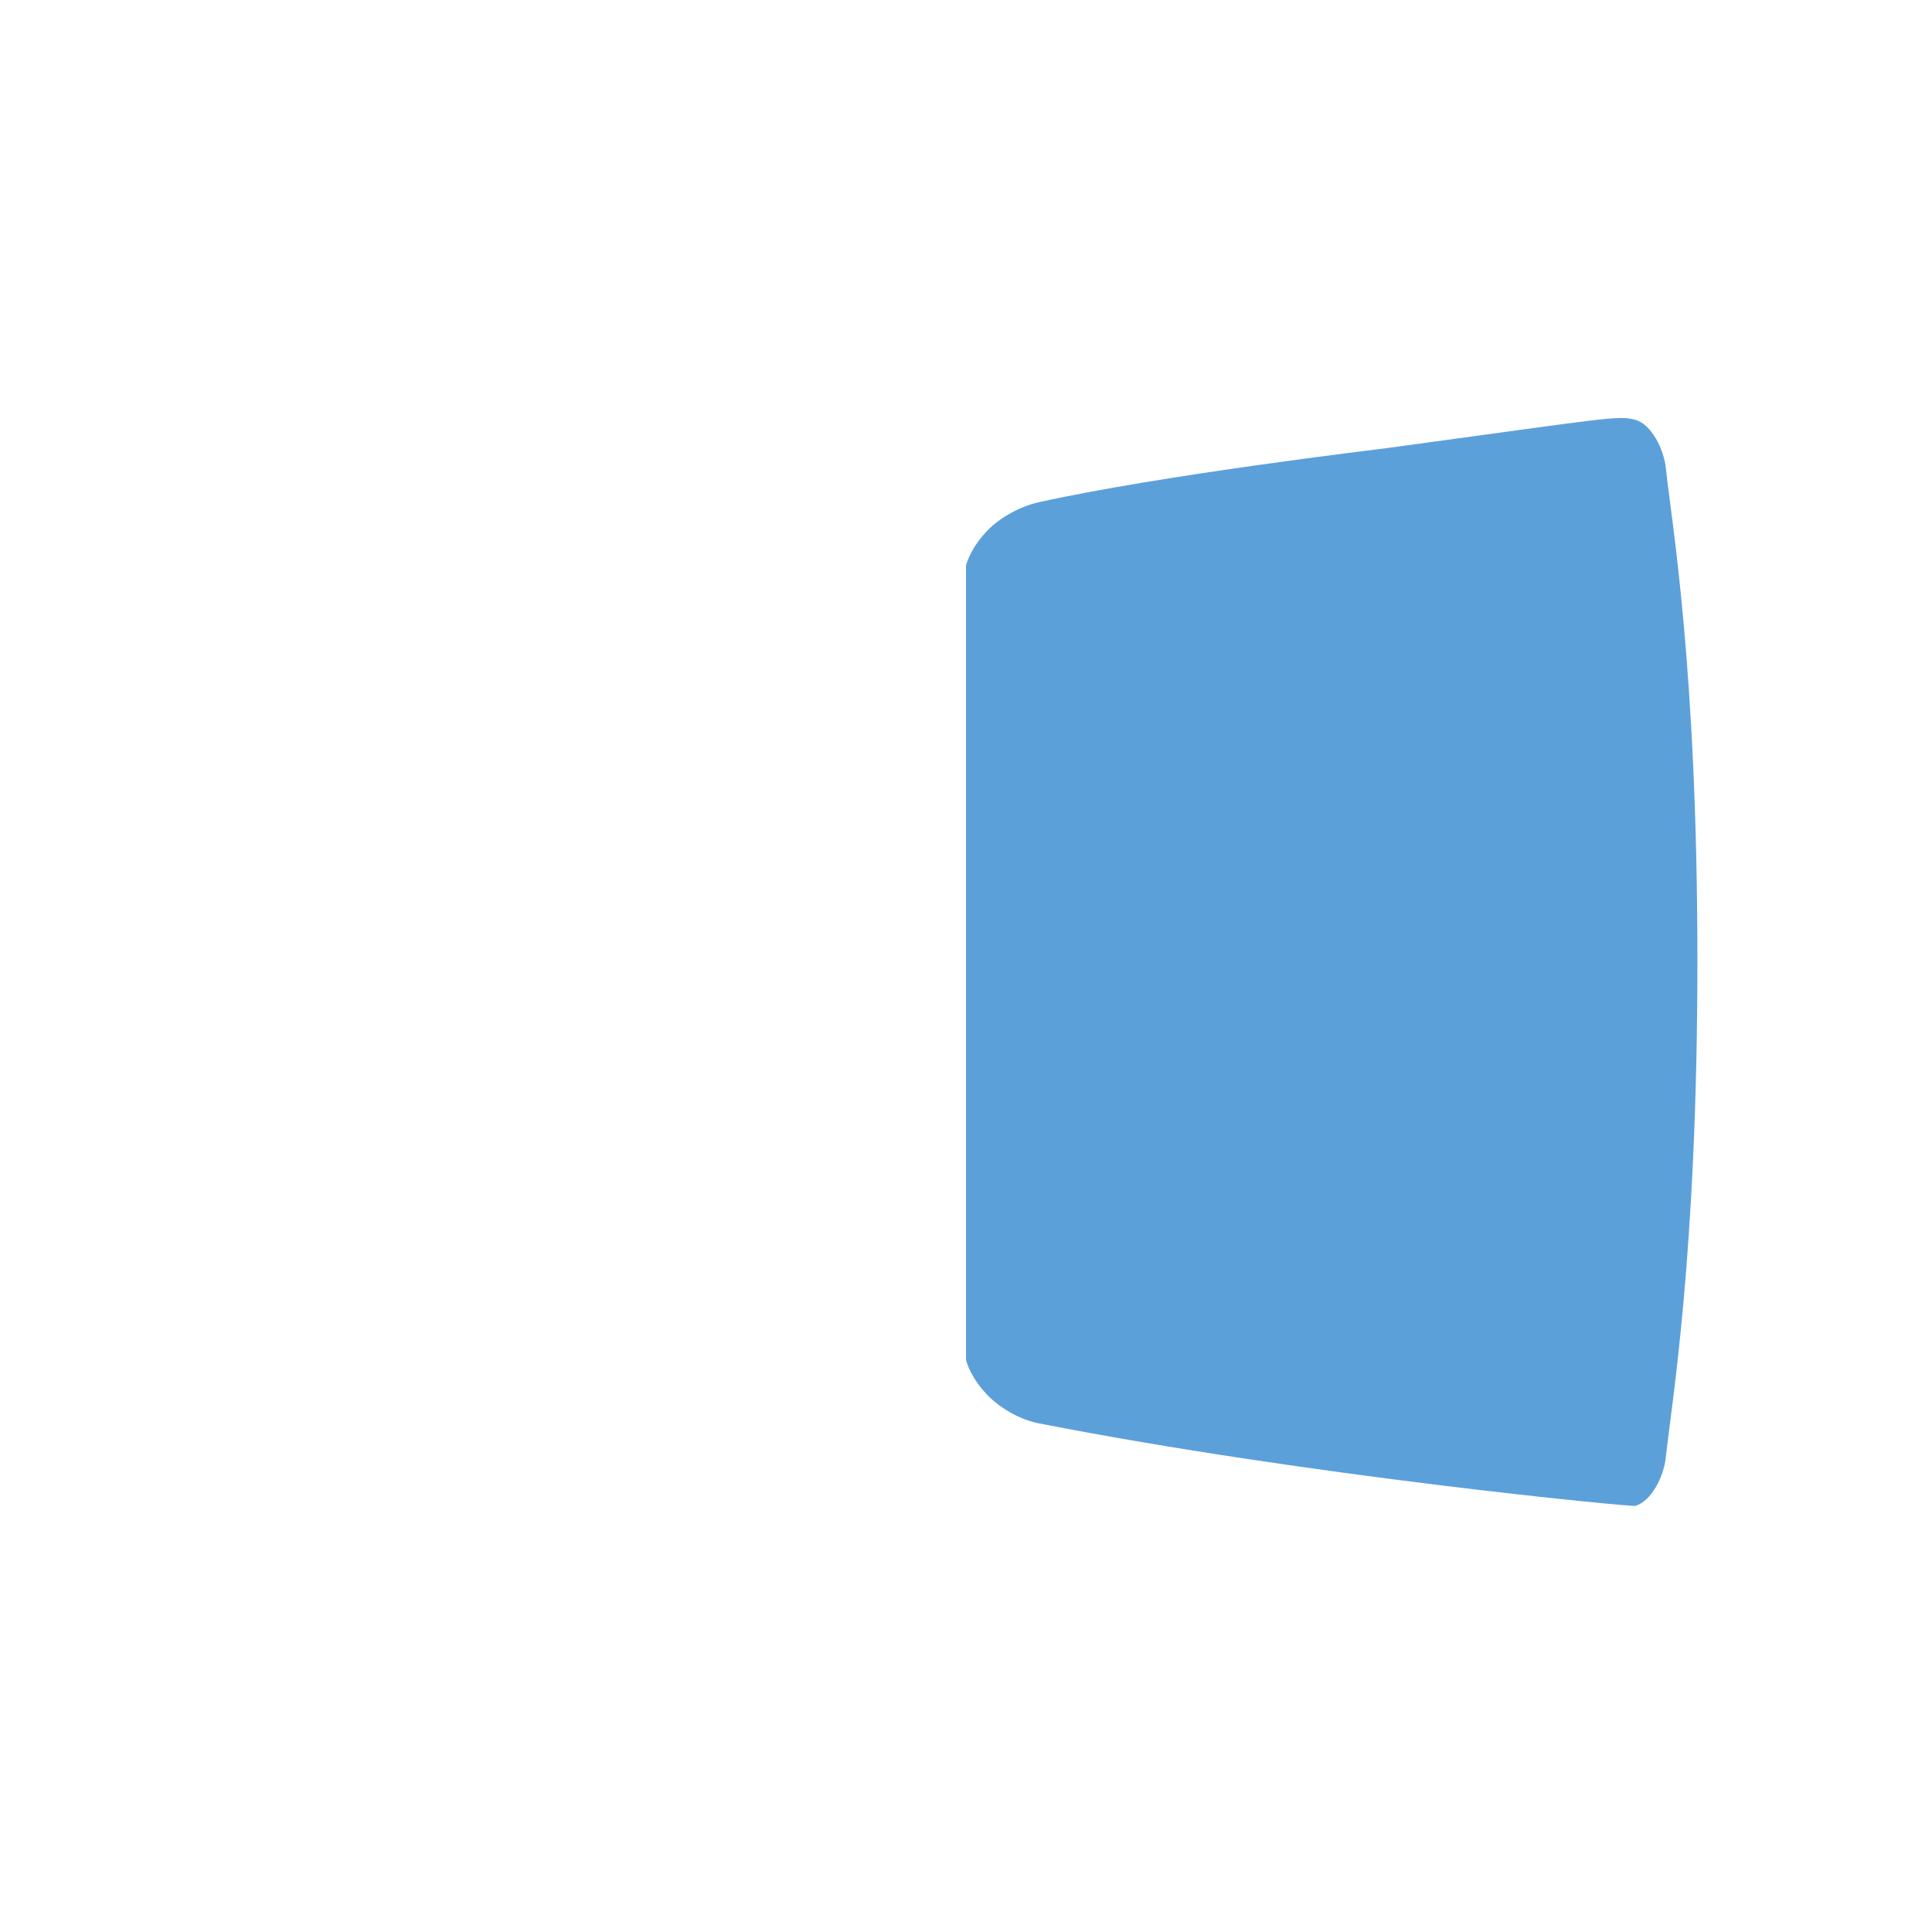
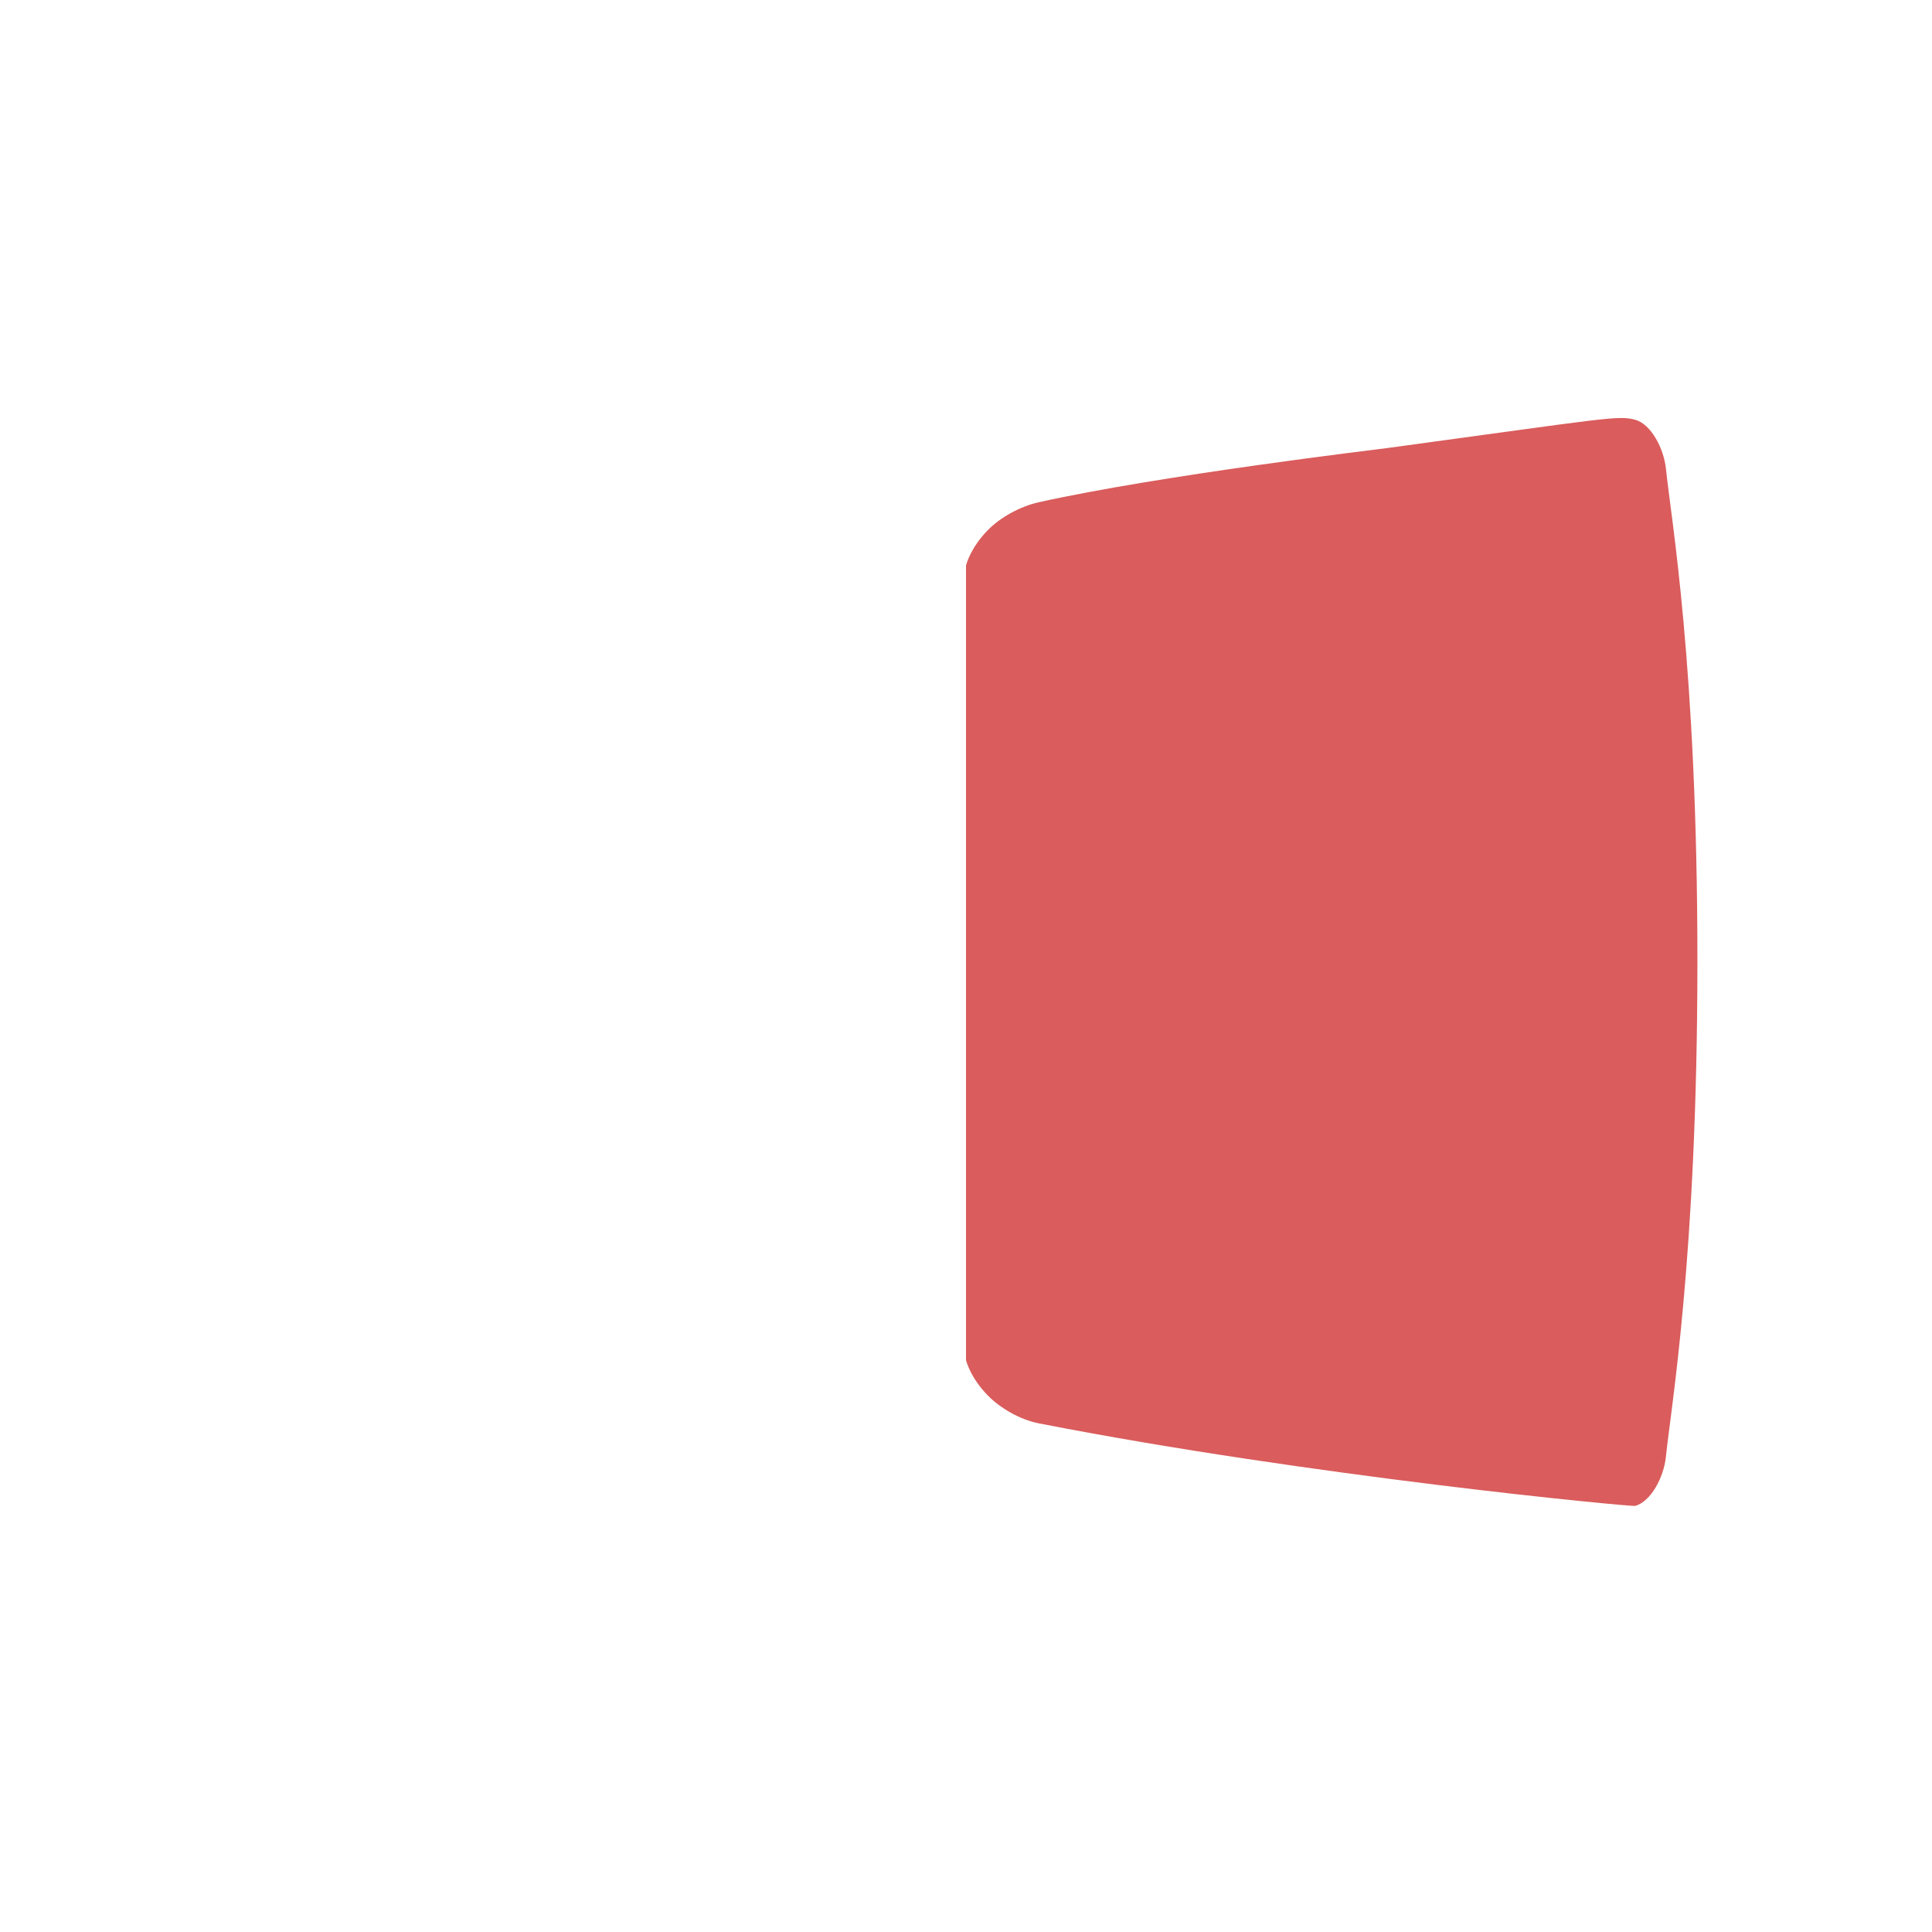
<svg xmlns="http://www.w3.org/2000/svg" width="100%" height="100%" viewBox="0 0 1024 1024" version="1.1" xml:space="preserve" style="fill-rule:evenodd;clip-rule:evenodd;stroke-linejoin:round;stroke-miterlimit:2;">
  <g transform="matrix(-0.871569,0,0,0.891458,958.538,61.4559)">
-     <path d="M512.338,739.739L512.338,267.267C511.773,265.357 509.096,256.301 499.035,246.223C491.694,238.869 479.632,232.179 468.08,229.671C393.896,213.56 263.036,198.362 256.537,197.499C122.305,179.69 115.855,177.848 105.353,180.648C95.676,183.228 87.938,197.847 86.701,209.708C83.619,239.274 67.548,326.517 67.553,502.463C67.558,678.812 83.704,768.182 86.726,797.286C87.958,809.154 95.724,823.818 105.4,826.388C107.825,827.032 303.903,808.725 468.089,777.318C479.565,775.122 491.601,768.22 499.037,760.774C509.096,750.7 511.773,741.648 512.338,739.739Z" style="fill:rgb(52,136,209);fill-opacity:0.8;" />
+     <path d="M512.338,739.739L512.338,267.267C511.773,265.357 509.096,256.301 499.035,246.223C491.694,238.869 479.632,232.179 468.08,229.671C393.896,213.56 263.036,198.362 256.537,197.499C122.305,179.69 115.855,177.848 105.353,180.648C95.676,183.228 87.938,197.847 86.701,209.708C83.619,239.274 67.548,326.517 67.553,502.463C67.558,678.812 83.704,768.182 86.726,797.286C87.958,809.154 95.724,823.818 105.4,826.388C107.825,827.032 303.903,808.725 468.089,777.318C479.565,775.122 491.601,768.22 499.037,760.774C509.096,750.7 511.773,741.648 512.338,739.739Z" style="fill:rgb(209,52,52);fill-opacity:0.8;" />
  </g>
</svg>
